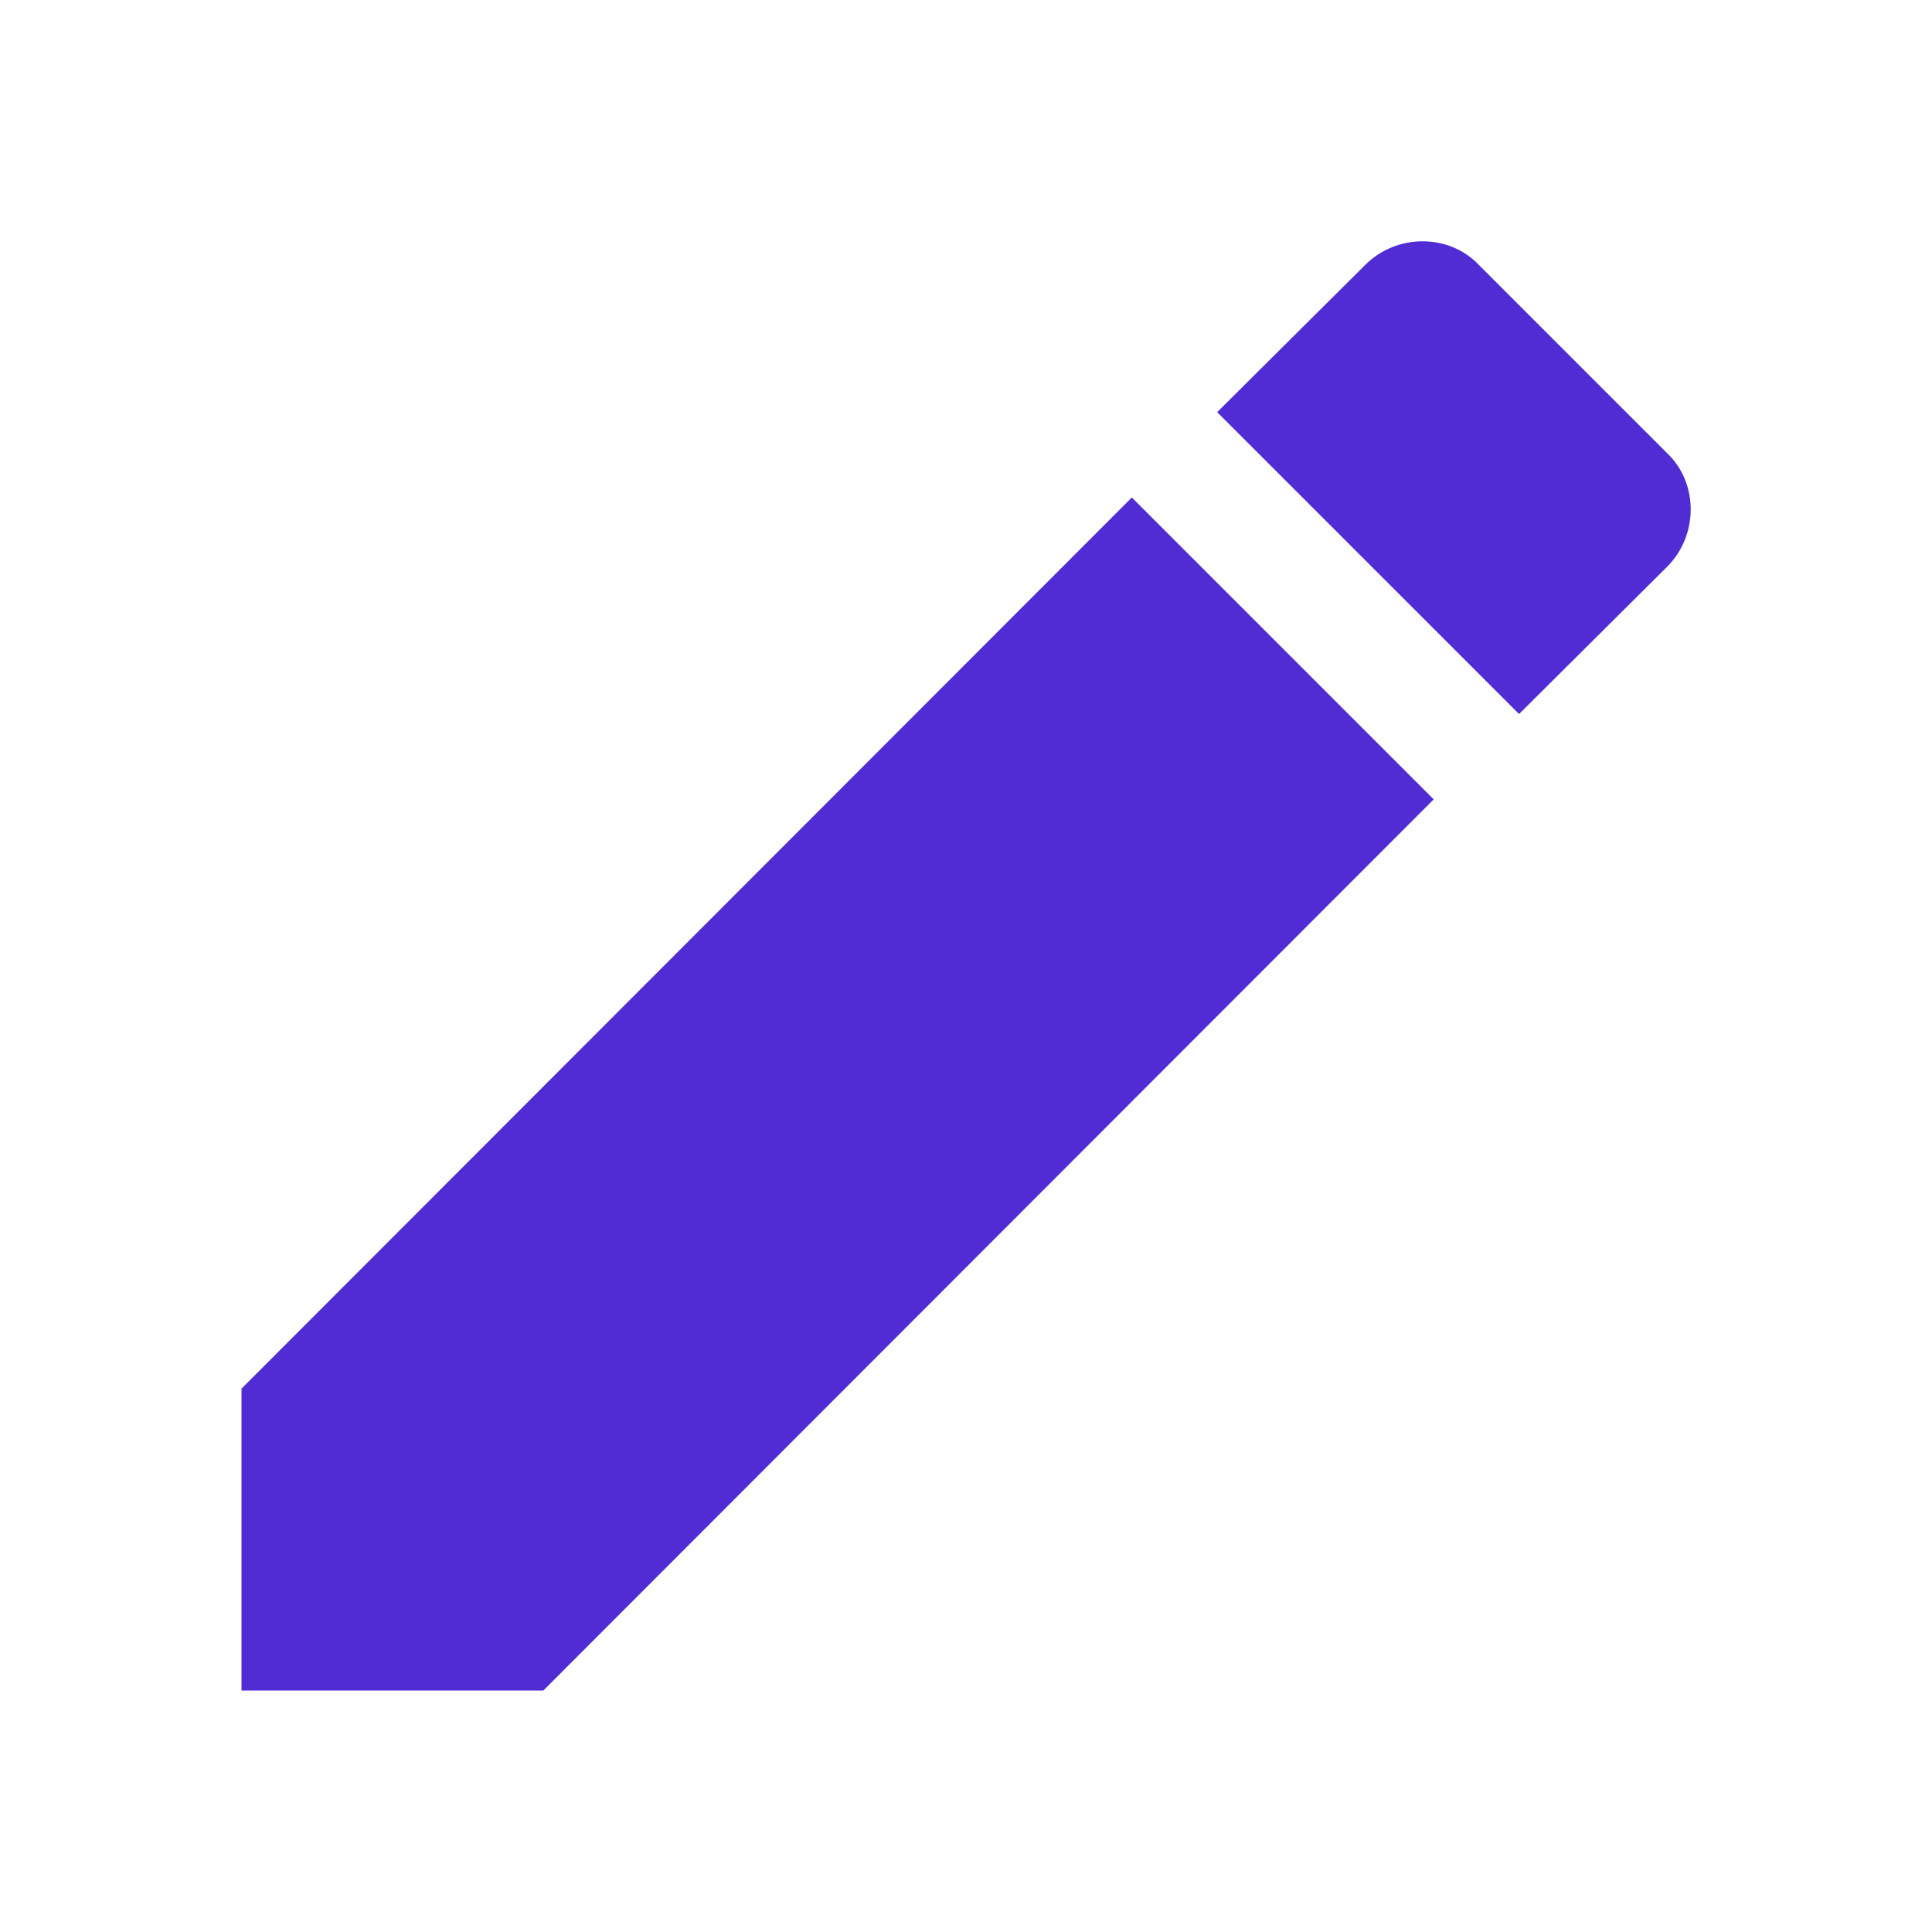
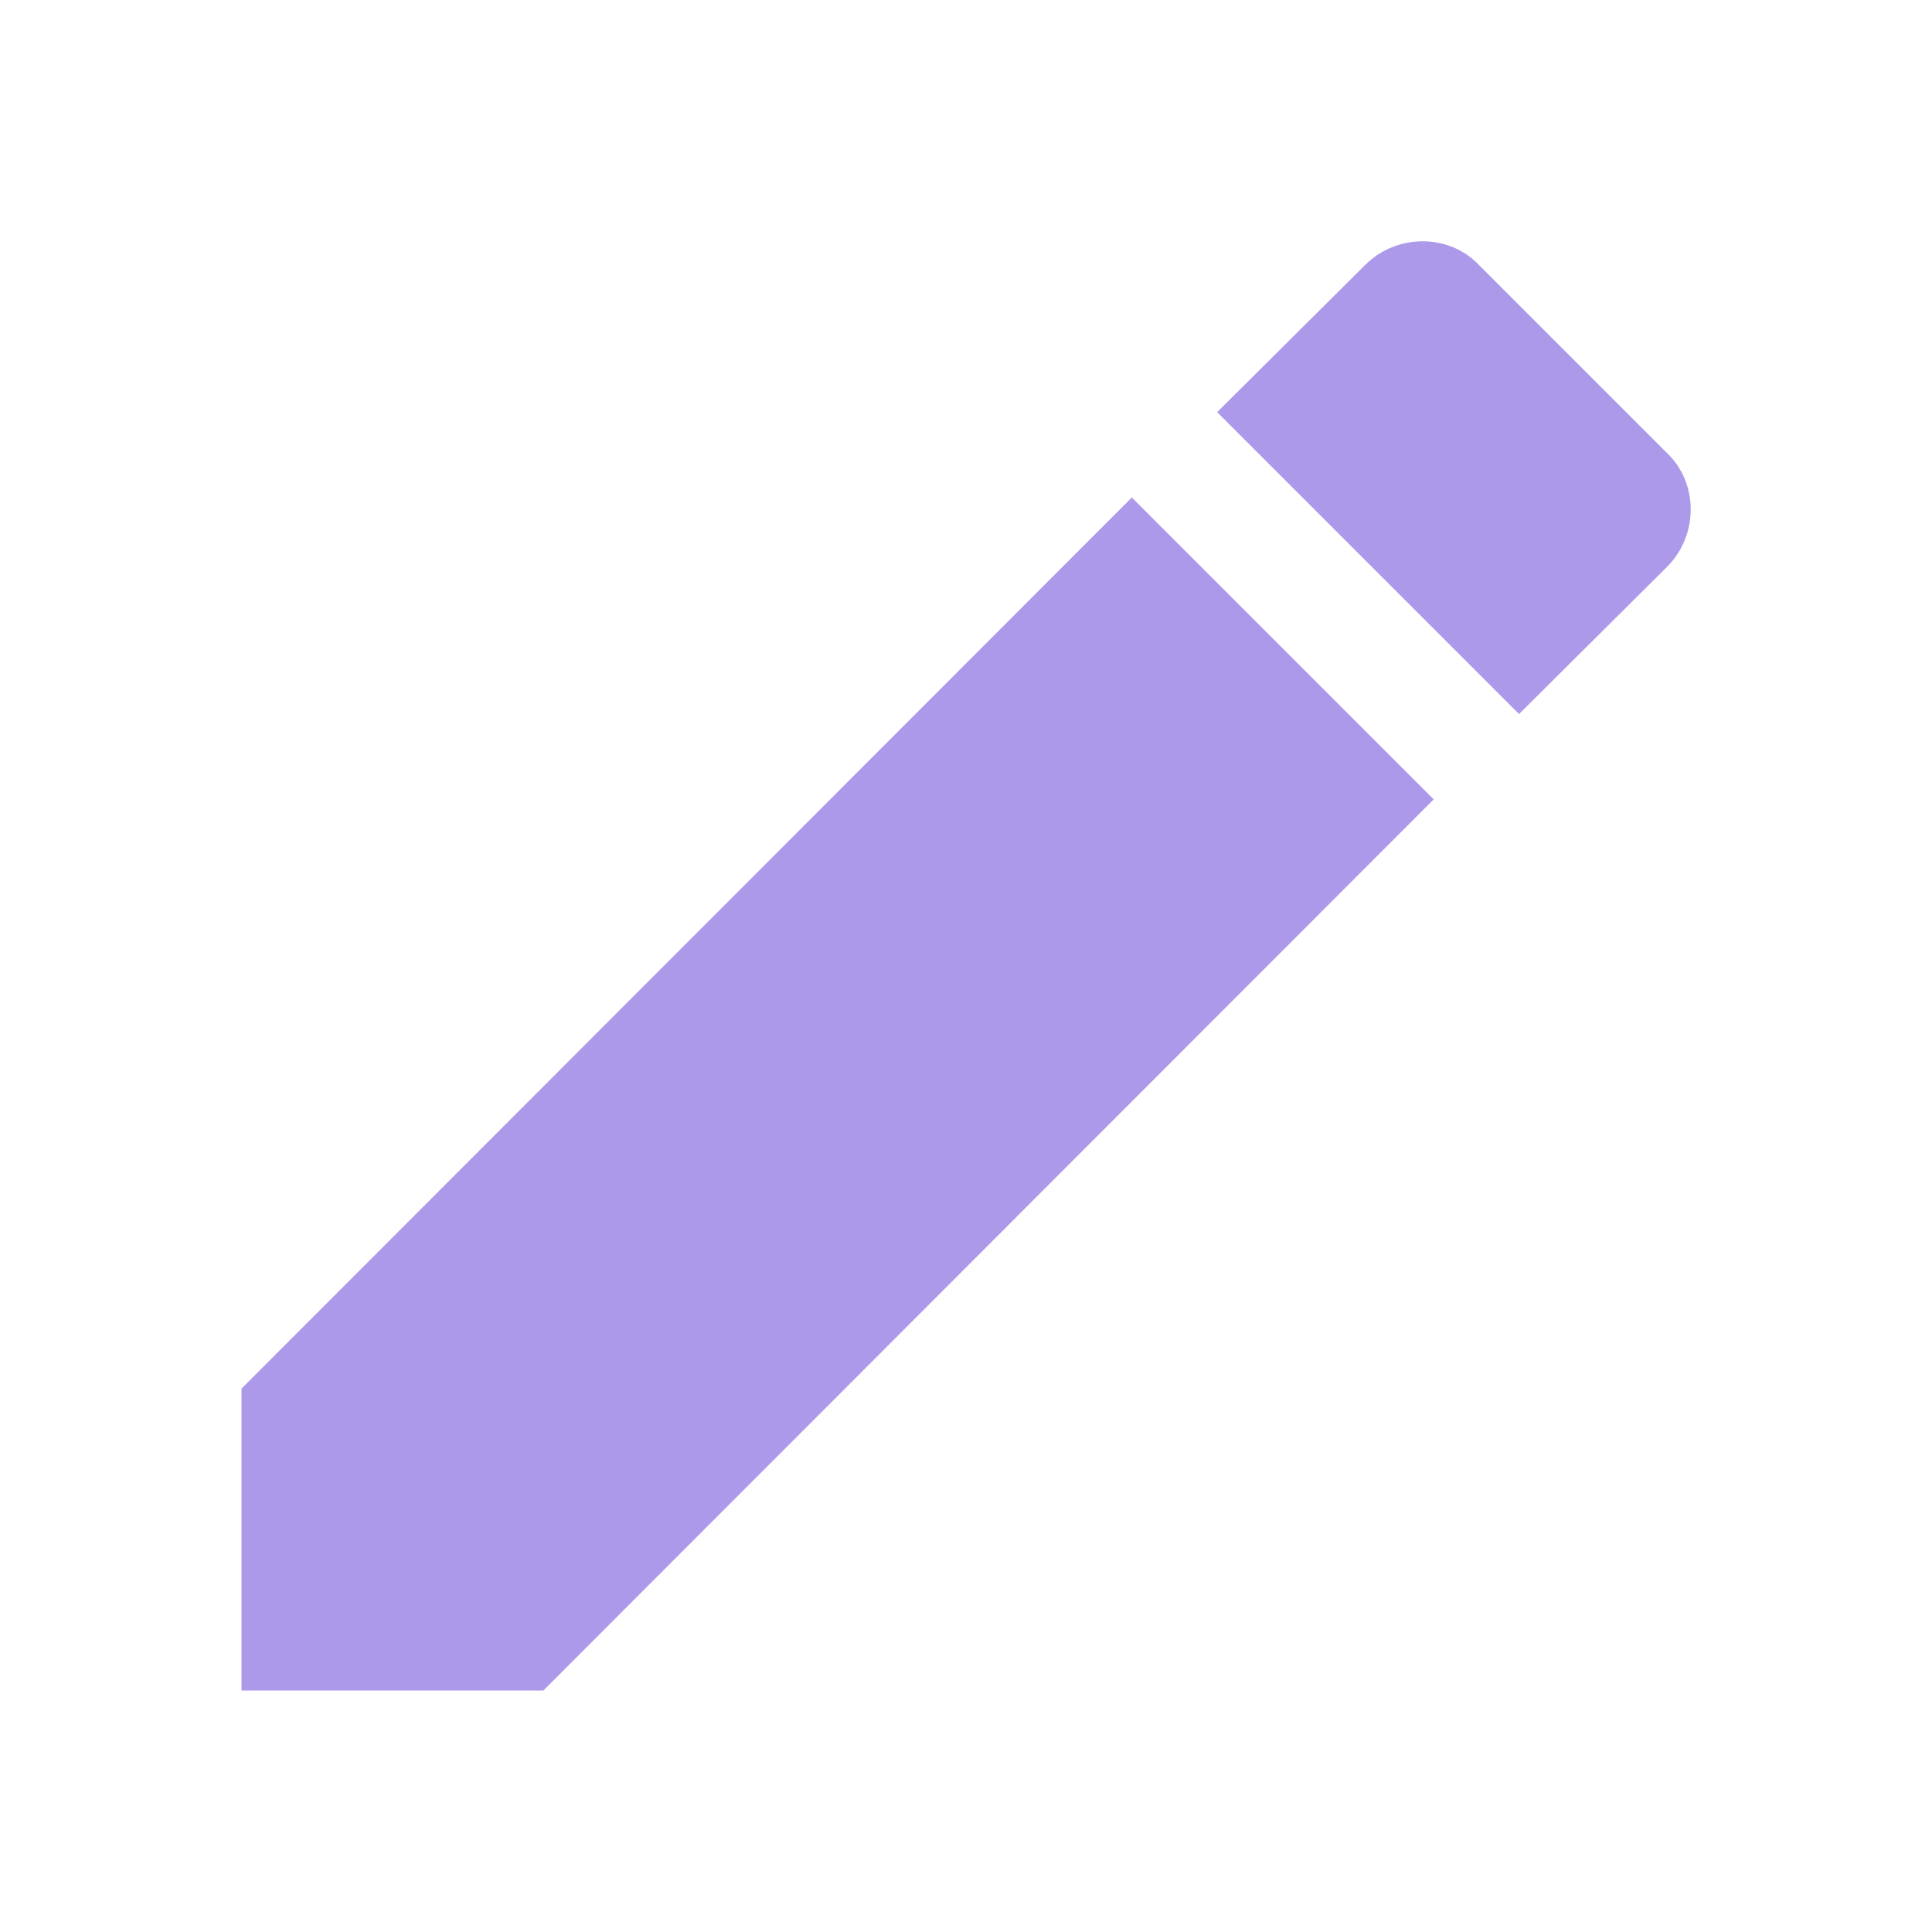
<svg xmlns="http://www.w3.org/2000/svg" viewBox="0 0 24 24">
-   <path d="M20.71,7.04C21.1,6.65 21.1,6 20.71,5.63L18.37,3.29C18,2.9 17.35,2.9 16.96,3.29L15.12,5.12L18.87,8.87M3,17.25V21H6.75L17.81,9.93L14.06,6.18L3,17.25Z" fill="#512BD4" />
+   <path d="M20.71,7.04C21.1,6.65 21.1,6 20.71,5.63L18.37,3.29C18,2.9 17.35,2.9 16.96,3.29L15.12,5.12L18.87,8.87M3,17.25V21H6.75L17.81,9.93L14.06,6.18L3,17.25Z" fill="#ac99ea" />
</svg>
